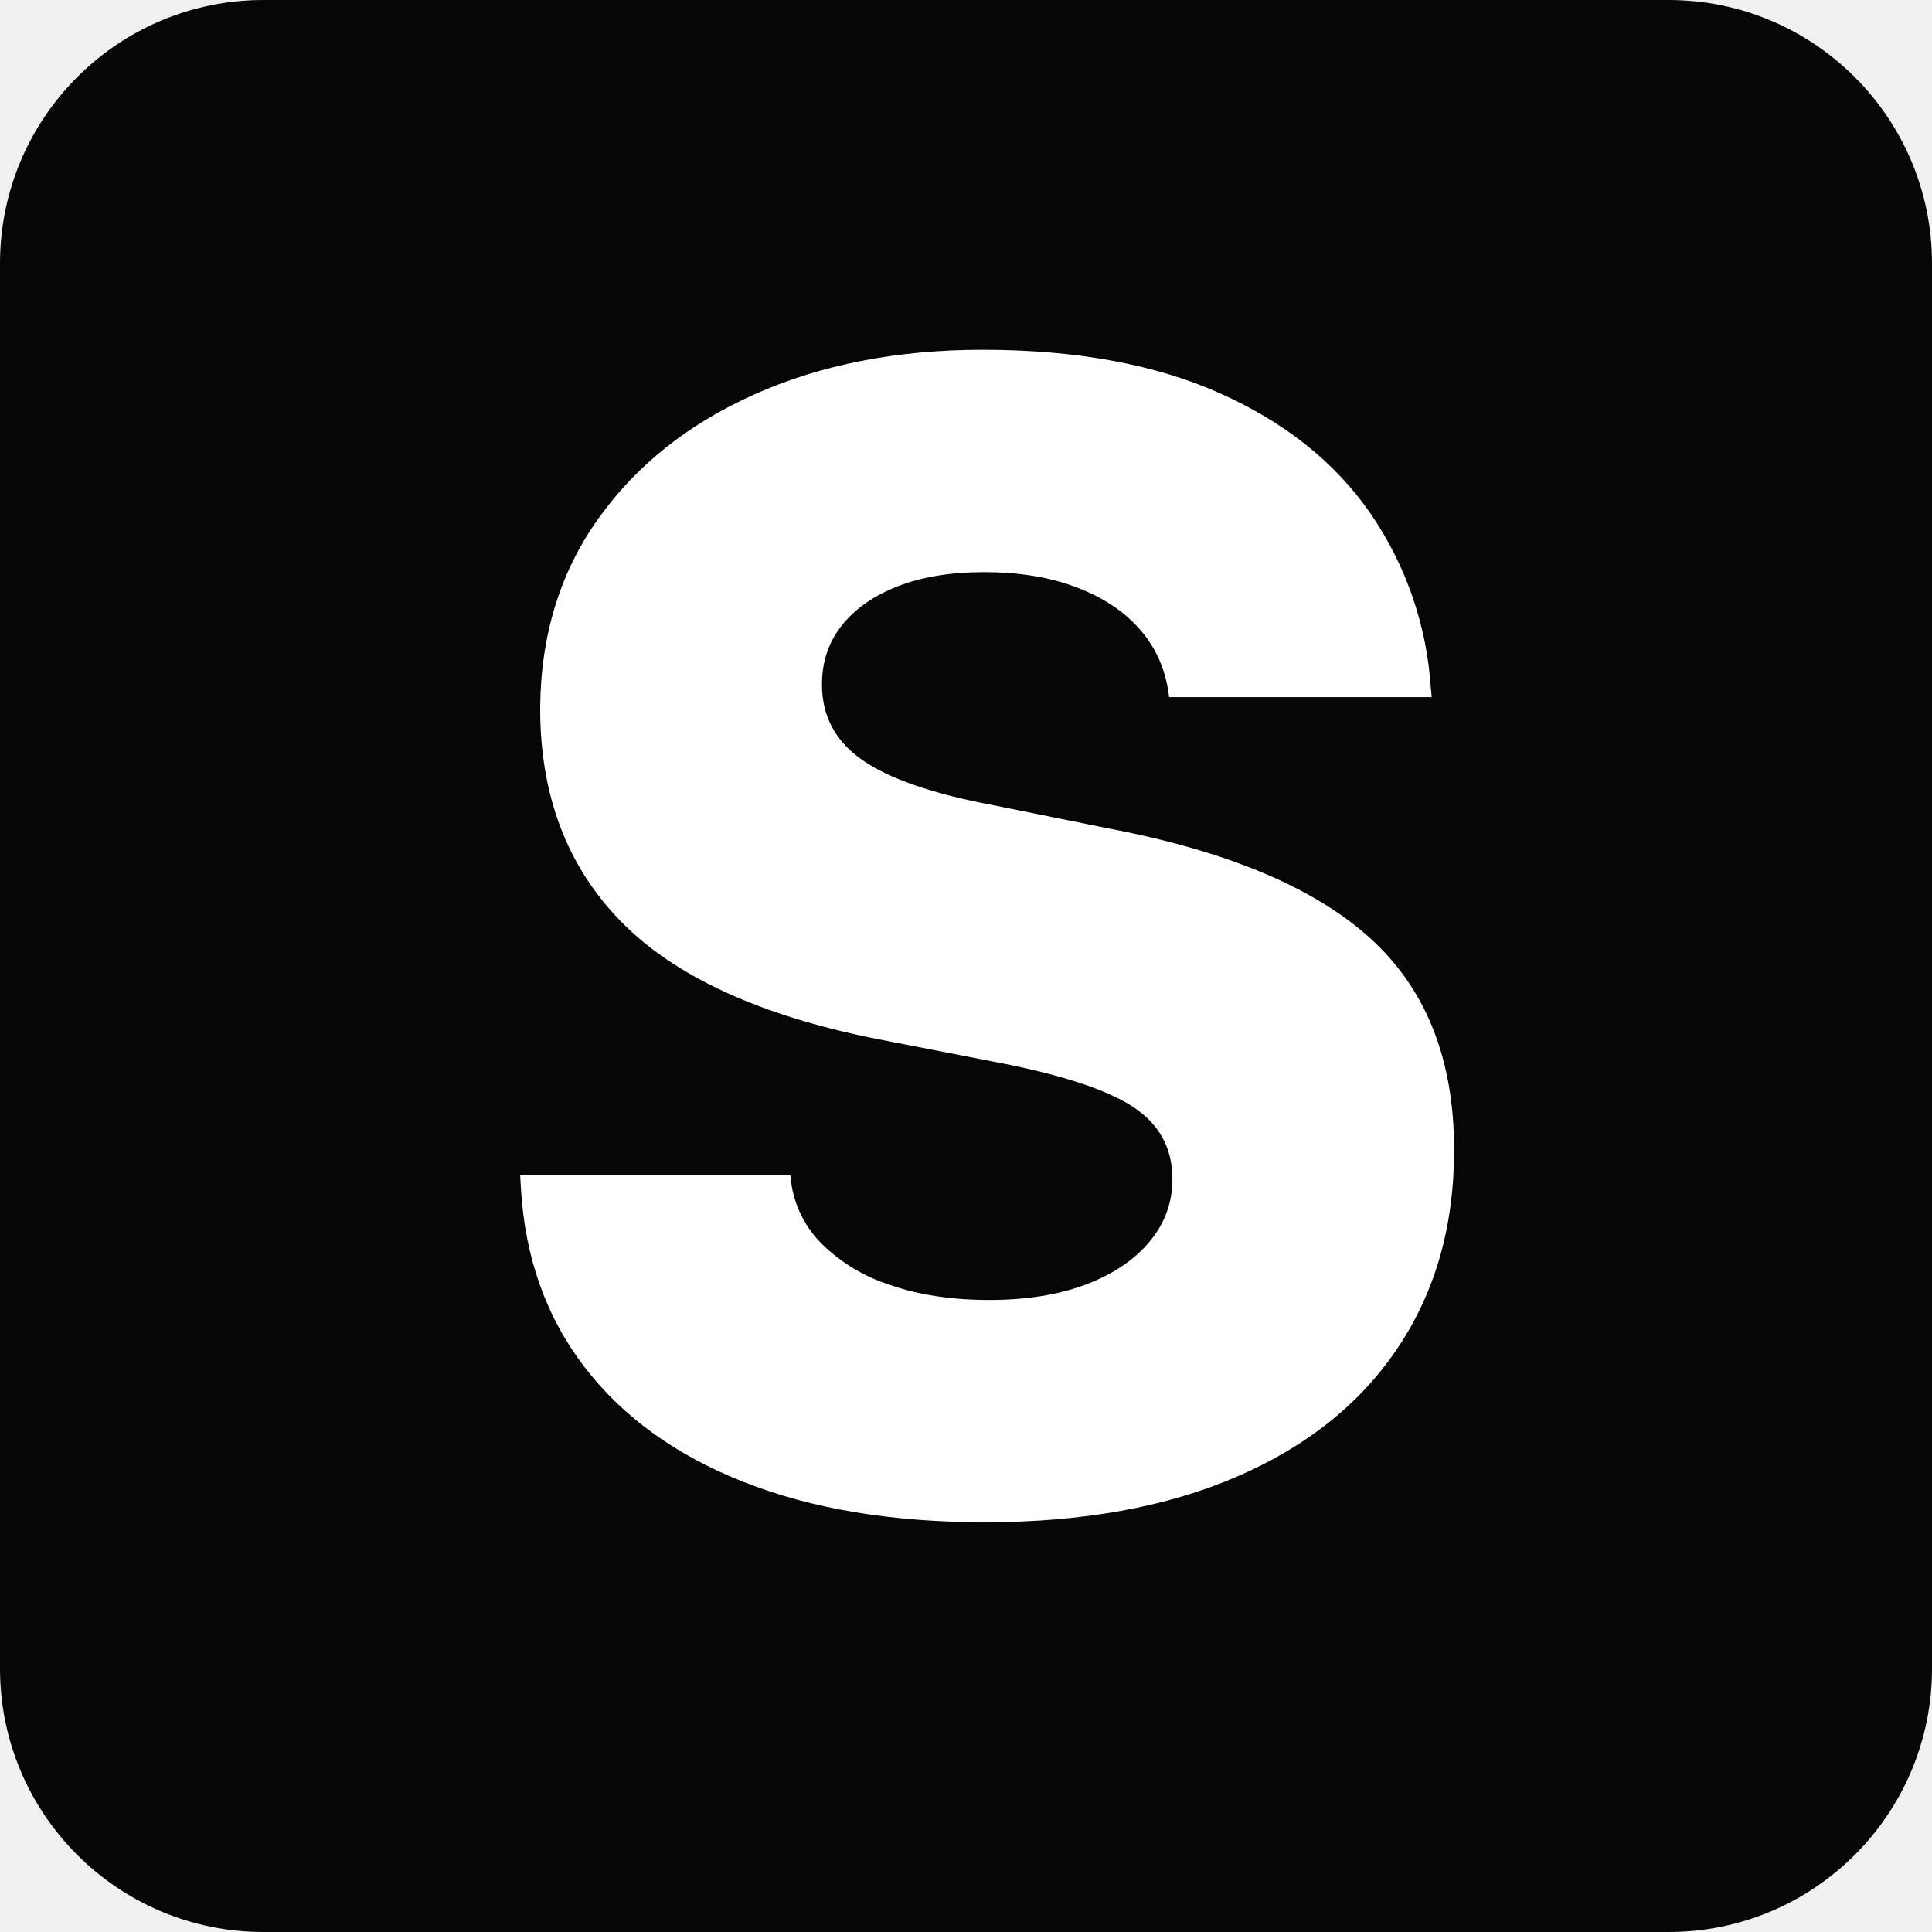
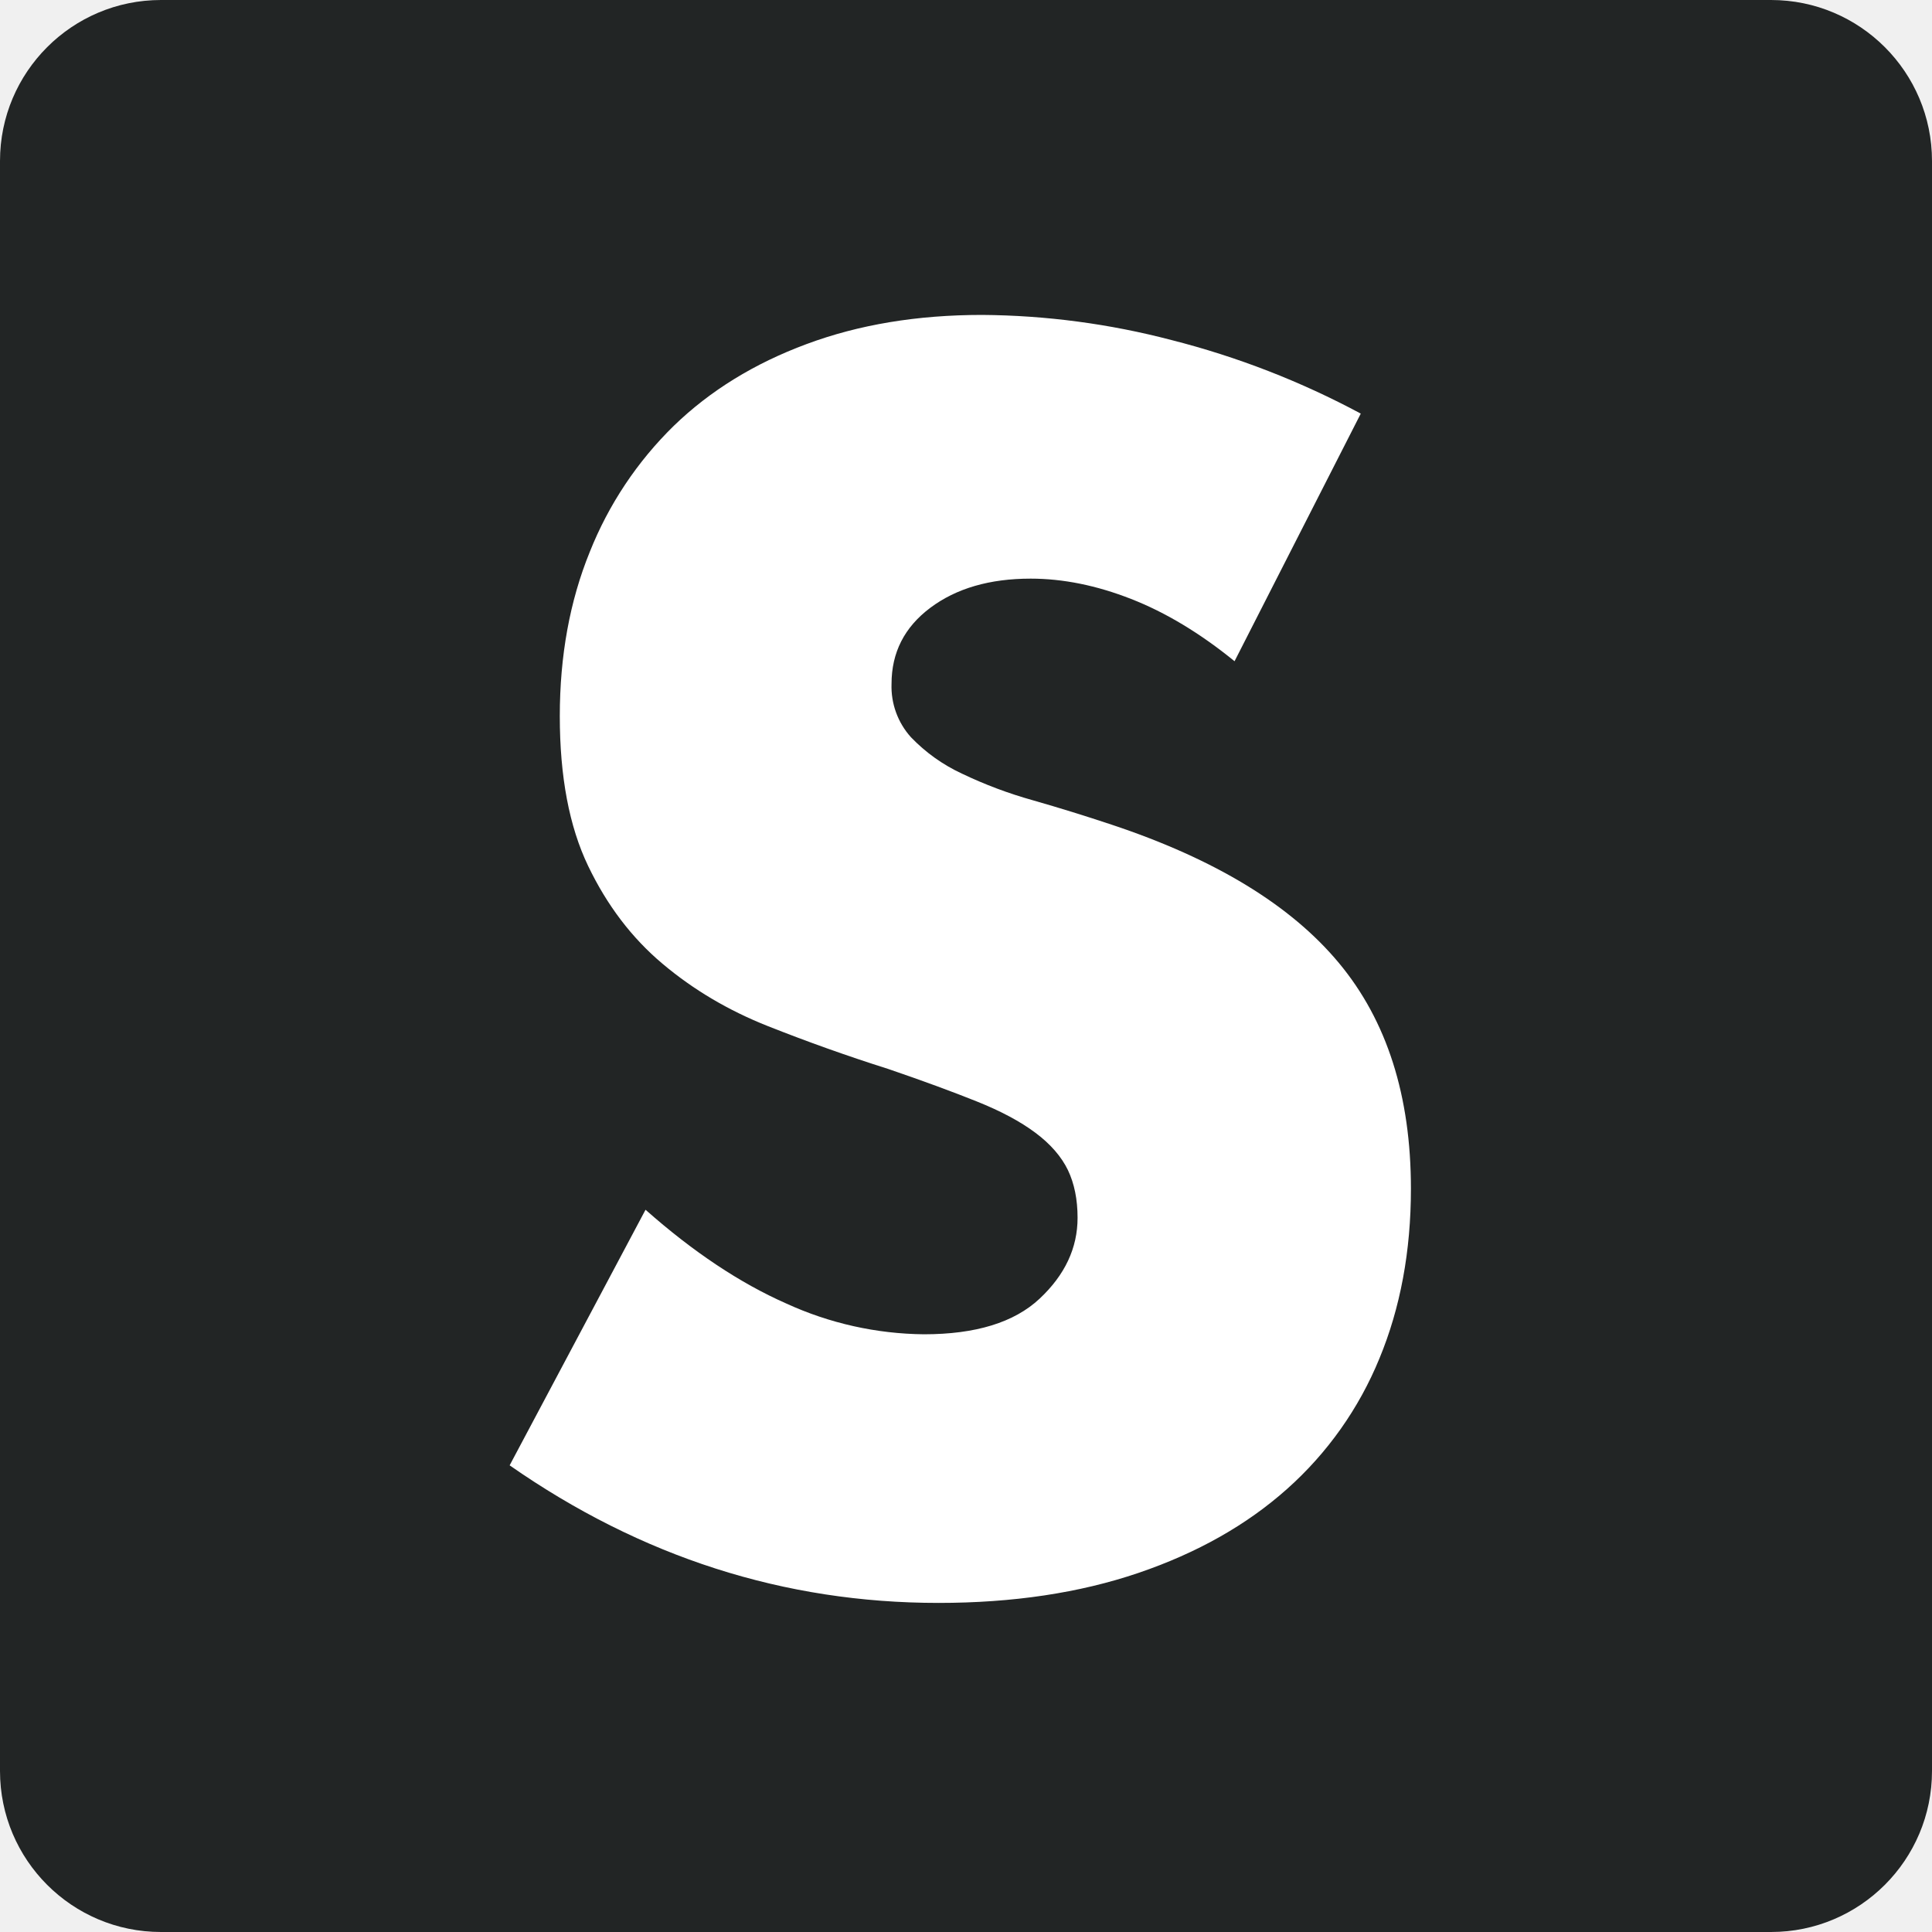
- <svg xmlns="http://www.w3.org/2000/svg" width="22" height="22" viewBox="0 0 22 22">
+ <svg xmlns="http://www.w3.org/2000/svg" width="24" height="24">
  <g fill="none" fill-rule="evenodd">
-     <rect fill="#060606" width="22" height="22" rx="3" />
-     <path d="M11.214 17.334c1.113 0 2.07-.173 2.87-.519.8-.345 1.412-.836 1.836-1.472.425-.635.638-1.384.638-2.245v-.01c0-1.025-.318-1.826-.954-2.403-.636-.577-1.63-.995-2.984-1.252l-1.31-.264c-.685-.129-1.182-.3-1.49-.514-.307-.214-.46-.5-.46-.857v-.009c0-.252.074-.473.223-.664.15-.19.362-.34.638-.448.275-.108.603-.162.984-.162.393 0 .738.055 1.037.167.299.111.538.265.716.461.18.196.292.426.339.69l.017.105h2.989l-.01-.105a3.961 3.961 0 00-.693-1.995c-.405-.58-.976-1.034-1.714-1.362-.739-.329-1.638-.493-2.698-.493-.973 0-1.837.169-2.593.506-.756.337-1.35.81-1.784 1.42-.434.609-.654 1.326-.66 2.153v.008c0 .99.308 1.8.923 2.426.615.627 1.588 1.072 2.918 1.336l1.31.255c.744.14 1.271.309 1.582.505.31.197.466.473.466.83v.01c0 .263-.087.5-.26.707-.173.208-.414.37-.725.488-.31.117-.677.176-1.098.176-.428 0-.806-.057-1.134-.172a1.945 1.945 0 01-.782-.474 1.225 1.225 0 01-.343-.699l-.009-.08H5.923l.009.16c.047.784.288 1.461.725 2.03.436.568 1.041 1.004 1.815 1.309.773.305 1.687.457 2.742.457z" fill="#FFF" fill-rule="nonzero" />
+     <path d="M22 0a2 2 0 012 2v20a2 2 0 01-2 2H2a2 2 0 01-2-2V2a2 2 0 012-2h20z" fill="#222525" />
+     <path d="M11.658 19.912c.924 0 1.752-.124 2.482-.372.73-.248 1.347-.596 1.85-1.045a4.404 4.404 0 001.145-1.618c.261-.63.392-1.334.392-2.11 0-1.153-.298-2.088-.895-2.805-.596-.717-1.537-1.29-2.824-1.718a23.484 23.484 0 00-.975-.302 5.42 5.42 0 01-.884-.332 2.102 2.102 0 01-.633-.452.94.94 0 01-.241-.663c0-.389.16-.704.482-.945.322-.241.737-.362 1.246-.362.402 0 .818.084 1.247.252.428.167.857.425 1.286.774l1.568-3.076a10.373 10.373 0 00-2.352-.914 9.546 9.546 0 00-2.352-.312c-.804 0-1.53.12-2.18.362-.65.241-1.2.58-1.649 1.015a4.534 4.534 0 00-1.045 1.568c-.248.61-.372 1.29-.372 2.04s.117 1.37.352 1.86c.234.488.542.894.924 1.215.382.322.818.58 1.307.774.49.194.988.372 1.497.533.43.147.794.281 1.096.402.301.12.546.251.734.392.187.14.321.295.402.462.08.168.12.365.12.593 0 .375-.157.71-.472 1.005-.315.295-.794.442-1.437.442a4.203 4.203 0 01-1.709-.382c-.576-.254-1.159-.643-1.749-1.165l-1.688 3.175c1.635 1.14 3.41 1.709 5.327 1.709z" fill="#FFF" fill-rule="nonzero" />
  </g>
</svg>
